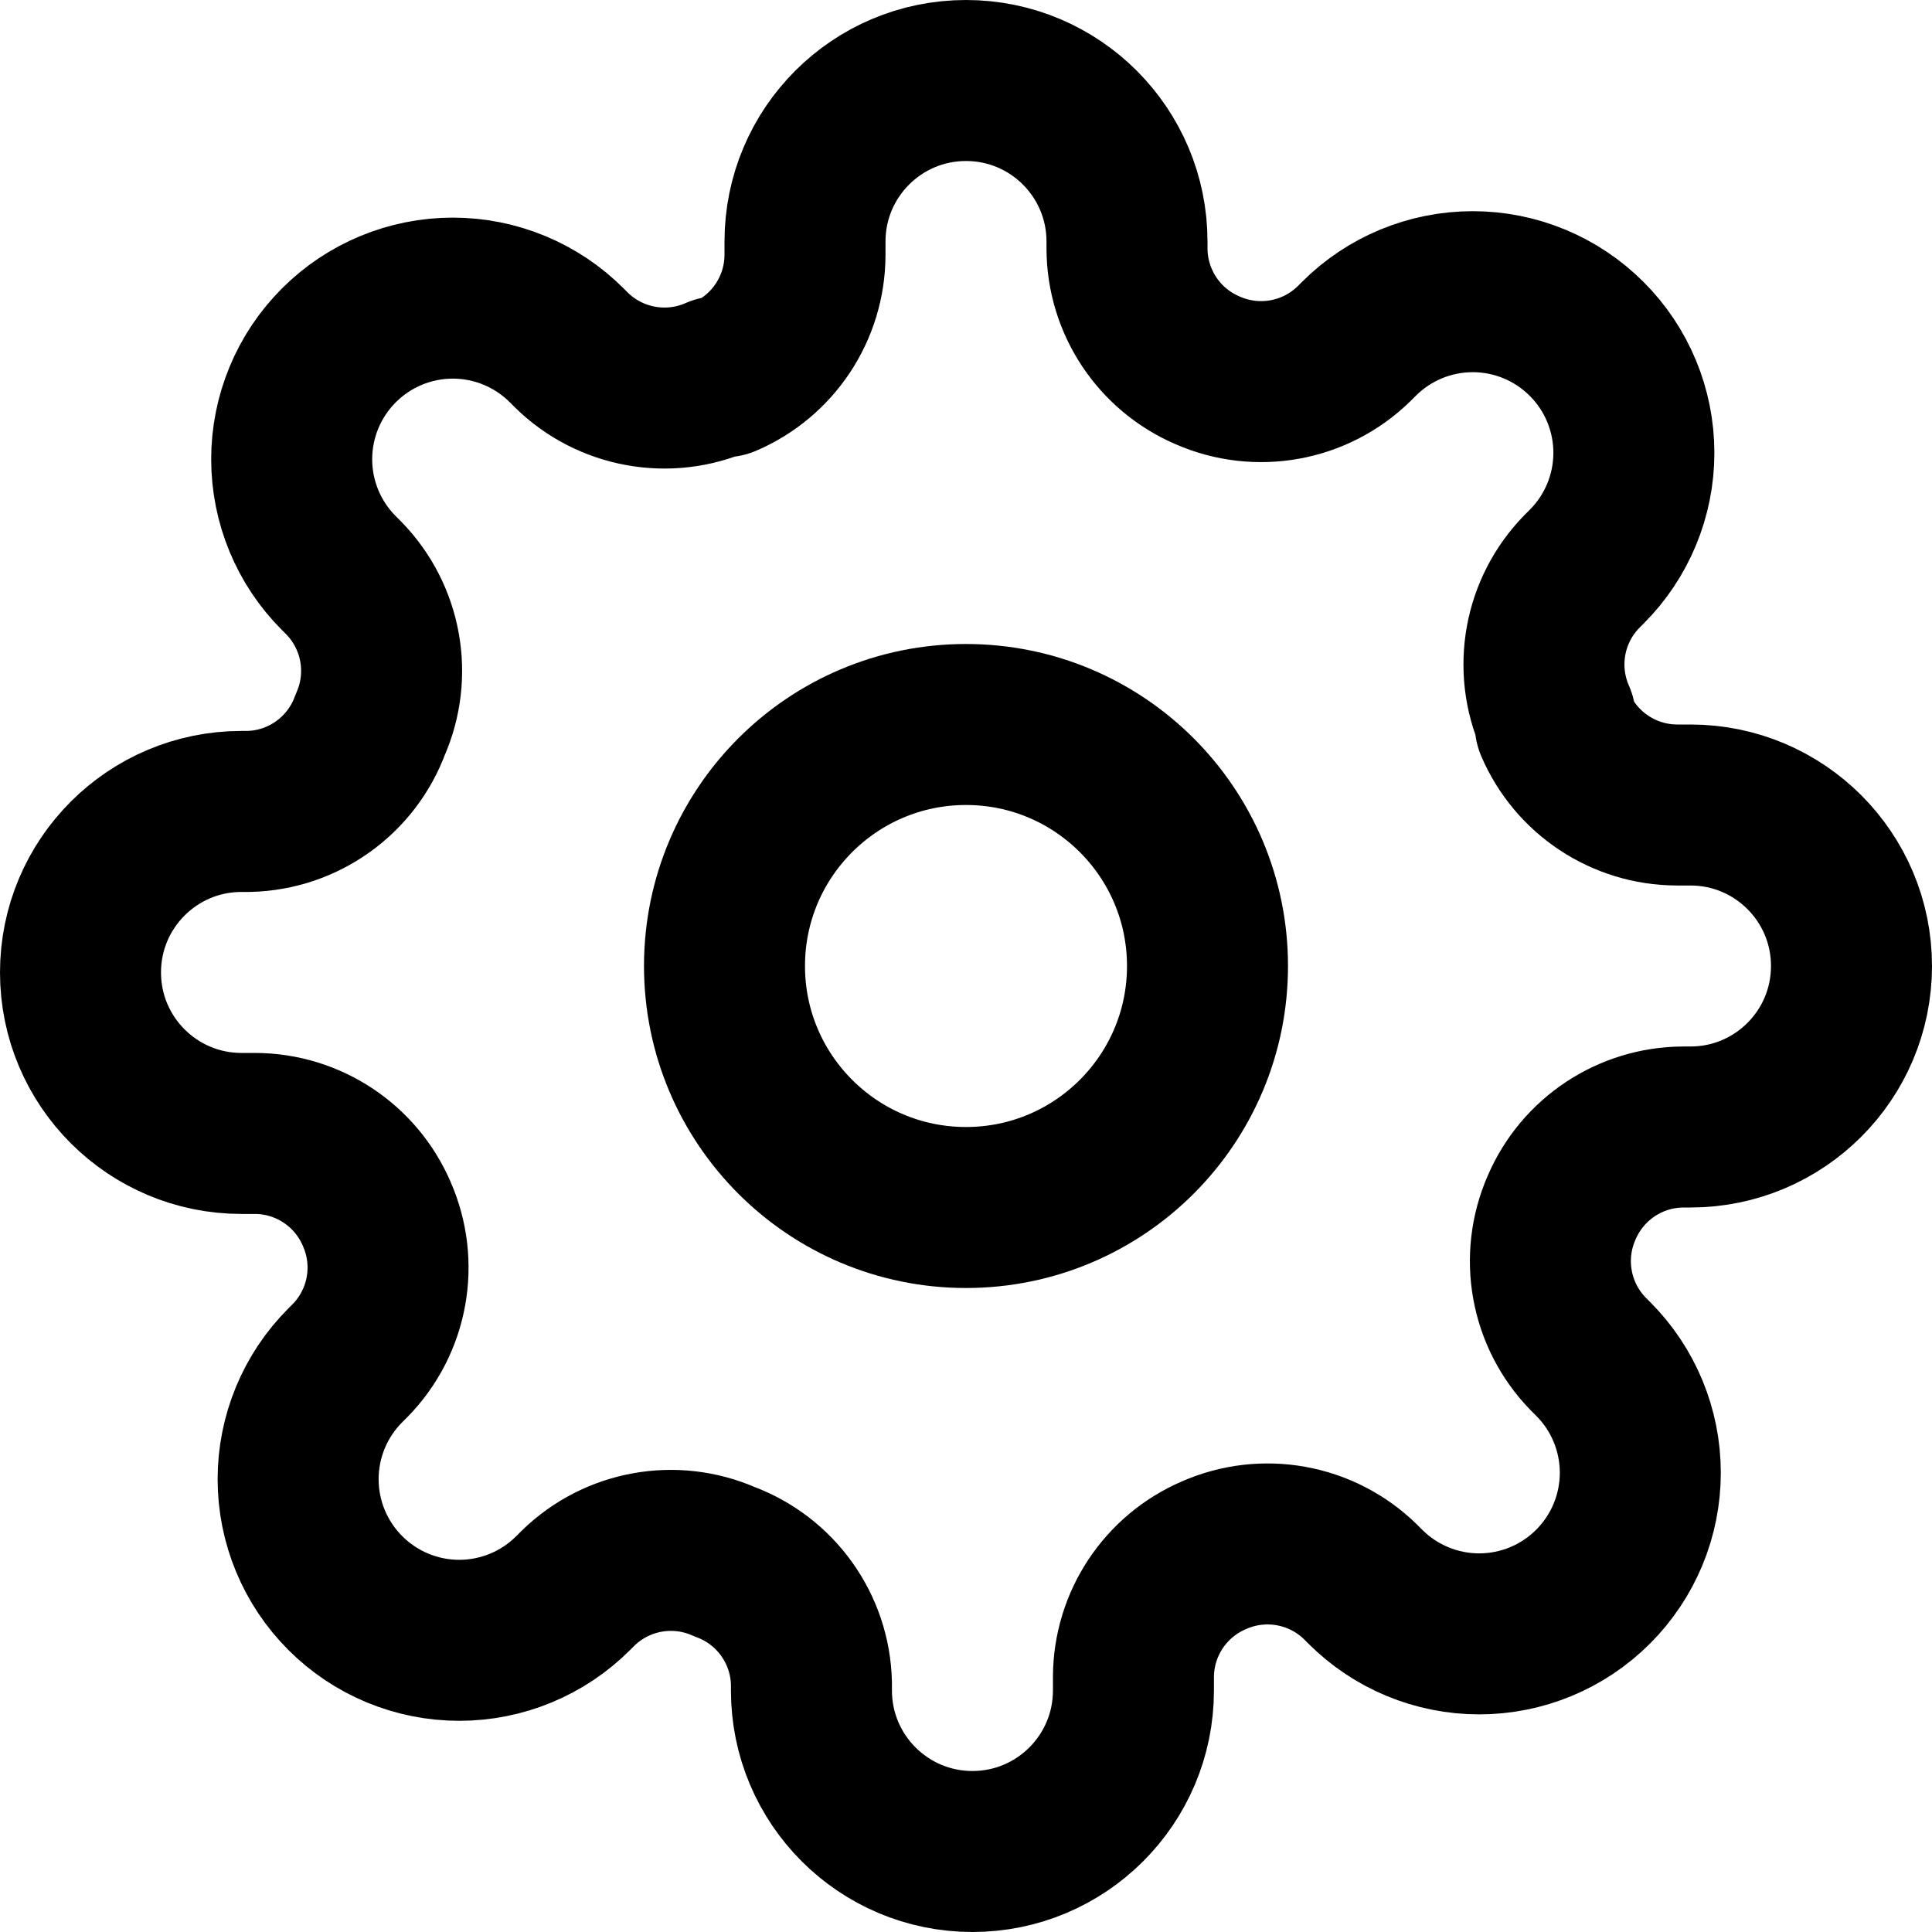
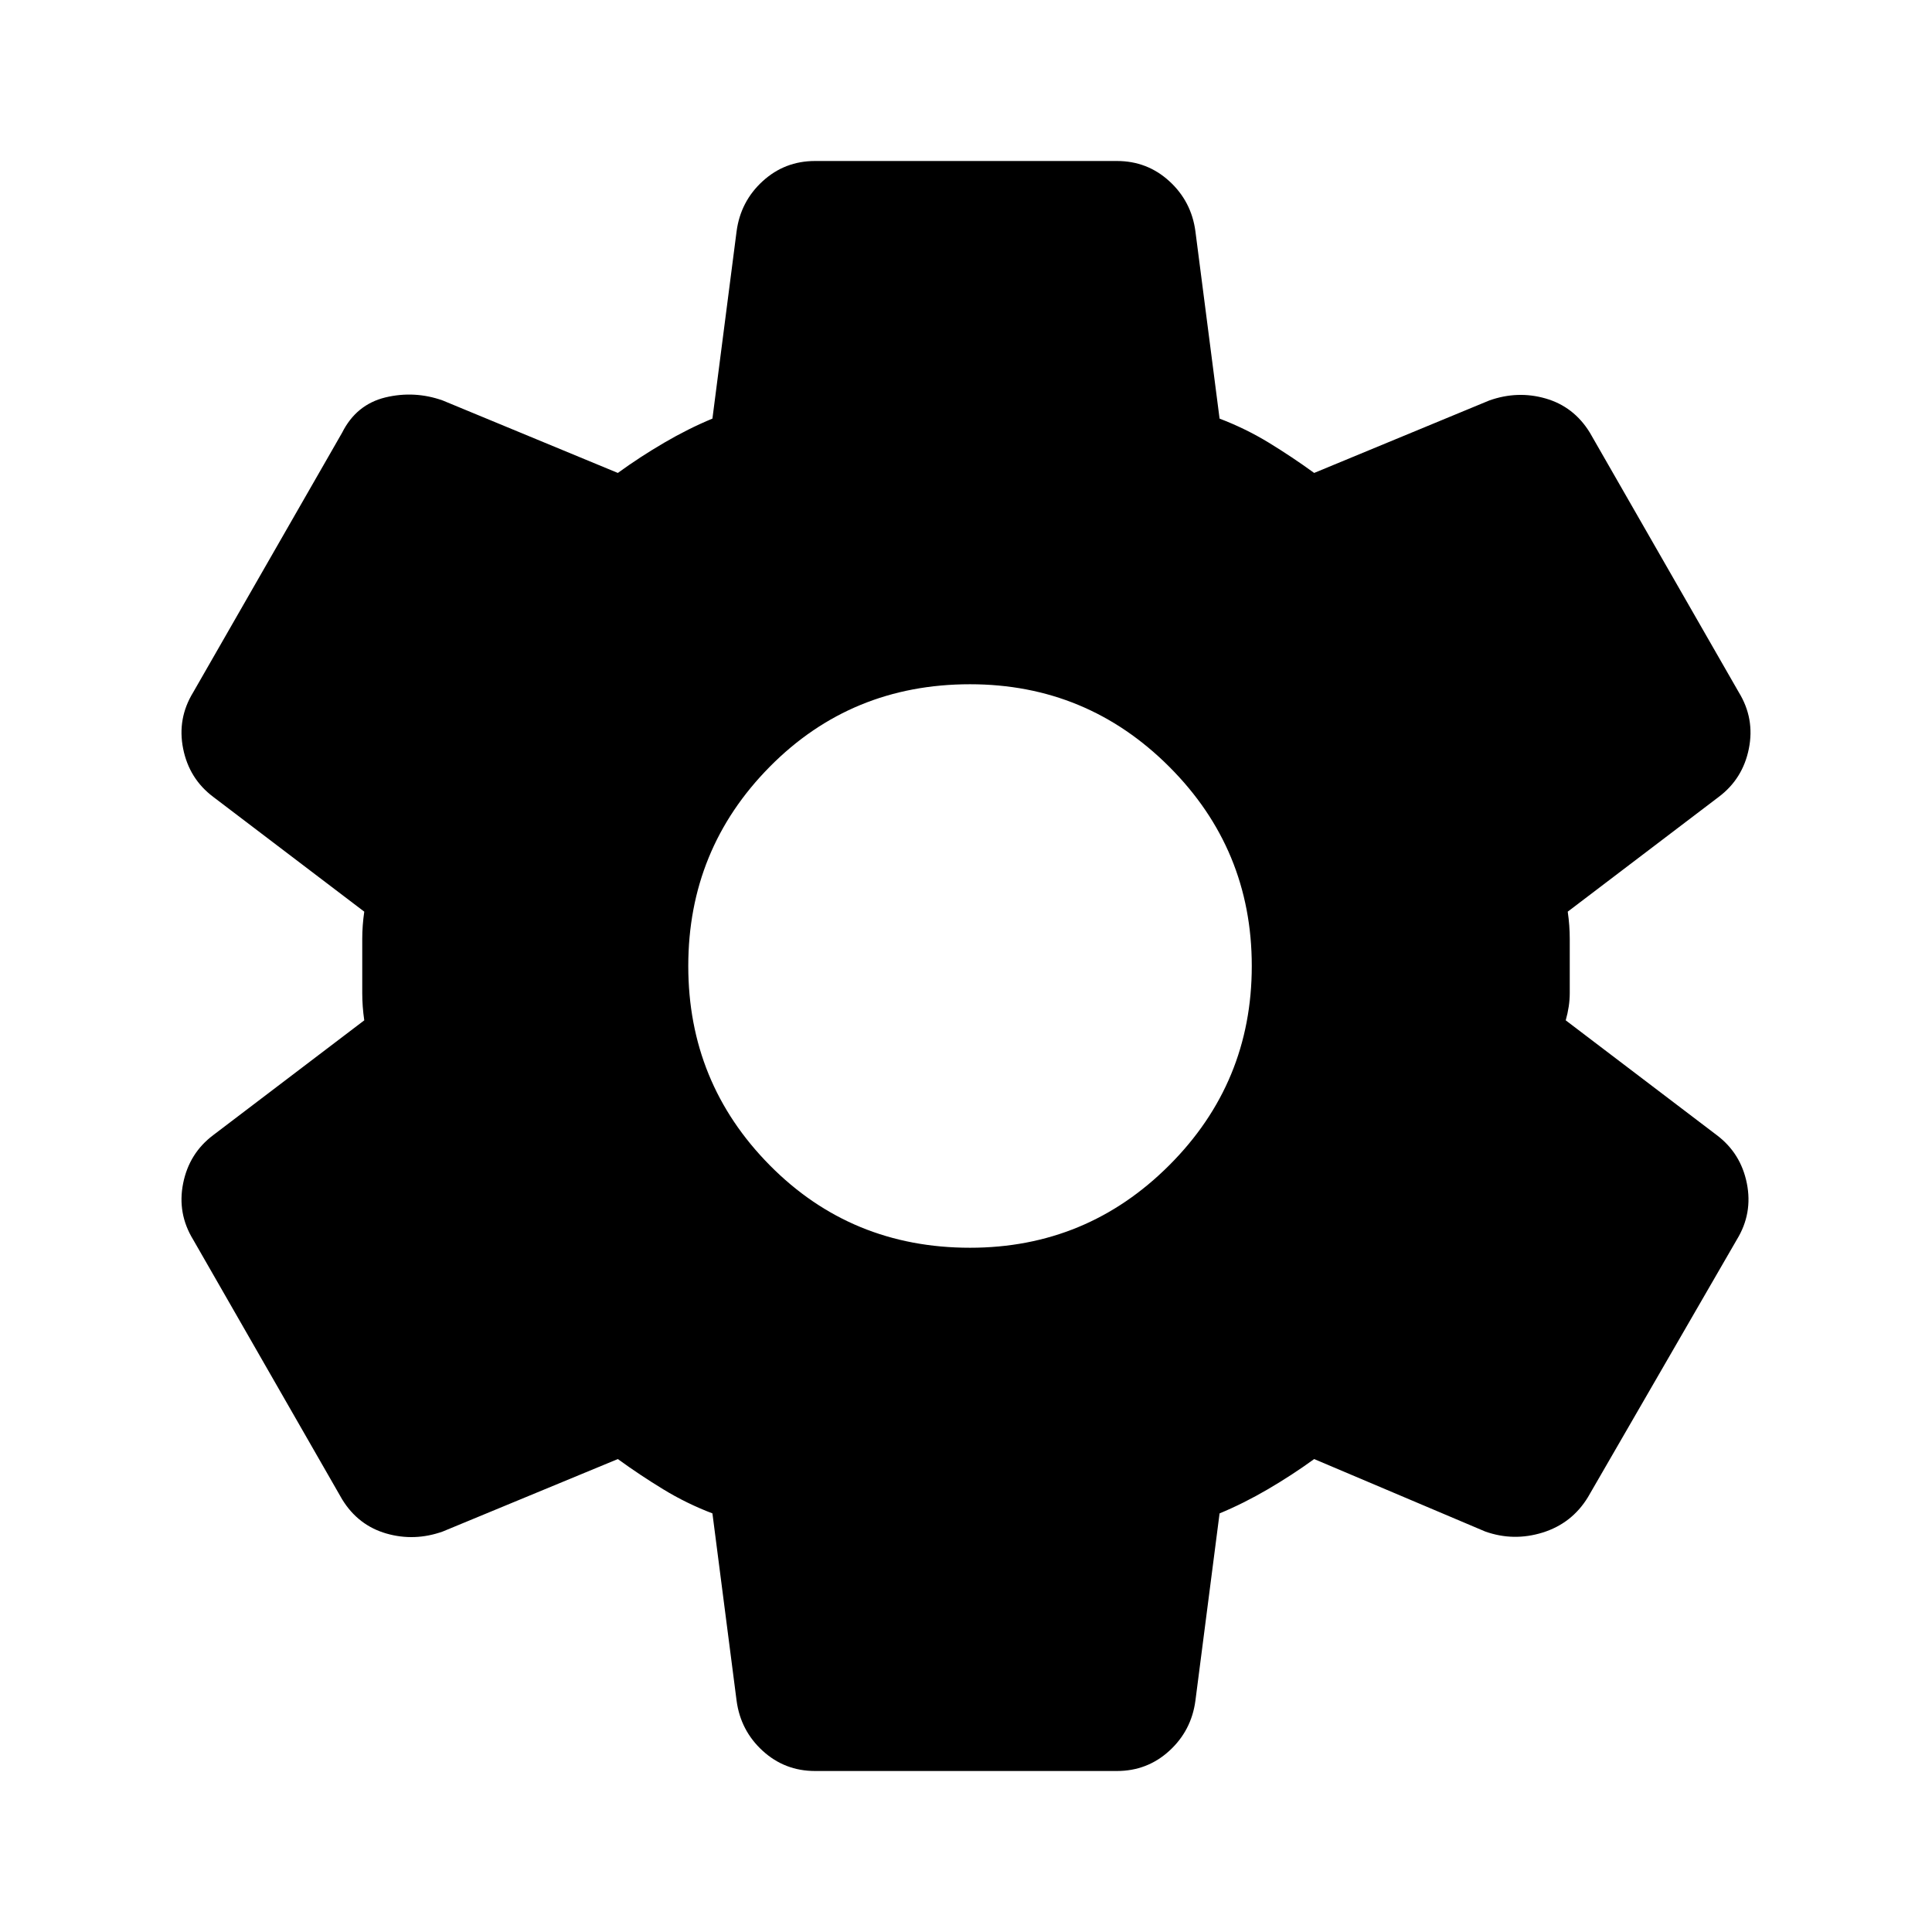
- <svg xmlns="http://www.w3.org/2000/svg" width="24" height="24" viewBox="0 0 24 24" fill="none" stroke="currentColor" stroke-width="2" stroke-linecap="round" stroke-linejoin="round" class="feather feather-settings">
-   <circle cx="12" cy="12" r="3" />
-   <path d="M19.4 15a1.65 1.65 0 0 0 .33 1.82l.06.06a2 2 0 0 1 0 2.83 2 2 0 0 1-2.83 0l-.06-.06a1.65 1.65 0 0 0-1.82-.33 1.65 1.65 0 0 0-1 1.51V21a2 2 0 0 1-2 2 2 2 0 0 1-2-2v-.09A1.65 1.65 0 0 0 9 19.4a1.65 1.65 0 0 0-1.82.33l-.06.06a2 2 0 0 1-2.83 0 2 2 0 0 1 0-2.83l.06-.06a1.65 1.65 0 0 0 .33-1.82 1.65 1.65 0 0 0-1.51-1H3a2 2 0 0 1-2-2 2 2 0 0 1 2-2h.09A1.65 1.65 0 0 0 4.6 9a1.65 1.65 0 0 0-.33-1.82l-.06-.06a2 2 0 0 1 0-2.83 2 2 0 0 1 2.83 0l.06.06a1.65 1.65 0 0 0 1.82.33H9a1.65 1.65 0 0 0 1-1.51V3a2 2 0 0 1 2-2 2 2 0 0 1 2 2v.09a1.65 1.65 0 0 0 1 1.51 1.65 1.65 0 0 0 1.82-.33l.06-.06a2 2 0 0 1 2.83 0 2 2 0 0 1 0 2.83l-.06.06a1.65 1.65 0 0 0-.33 1.82V9a1.65 1.65 0 0 0 1.51 1H21a2 2 0 0 1 2 2 2 2 0 0 1-2 2h-.09a1.65 1.65 0 0 0-1.51 1z" />
+ <svg xmlns="http://www.w3.org/2000/svg" width="24" height="24" viewBox="0 0 24 24" fill="currentColor">
+   <g clip-path="url(#clip0_1113_6720)">
+     <path d="M13.875 22H10.125C9.875 22 9.658 21.917 9.475 21.75C9.292 21.583 9.183 21.375 9.15 21.125L8.85 18.8C8.633 18.717 8.429 18.617 8.238 18.5C8.046 18.383 7.858 18.258 7.675 18.125L5.5 19.025C5.267 19.108 5.033 19.117 4.8 19.05C4.567 18.983 4.383 18.842 4.25 18.625L2.4 15.4C2.267 15.183 2.225 14.95 2.275 14.7C2.325 14.45 2.45 14.25 2.65 14.1L4.525 12.675C4.508 12.558 4.5 12.446 4.5 12.337V11.662C4.5 11.554 4.508 11.442 4.525 11.325L2.65 9.9C2.45 9.75 2.325 9.55 2.275 9.3C2.225 9.05 2.267 8.817 2.4 8.6L4.25 5.375C4.367 5.142 4.546 4.996 4.787 4.937C5.029 4.879 5.267 4.892 5.5 4.975L7.675 5.875C7.858 5.742 8.05 5.617 8.25 5.5C8.45 5.383 8.65 5.283 8.85 5.2L9.15 2.875C9.183 2.625 9.292 2.417 9.475 2.25C9.658 2.083 9.875 2 10.125 2H13.875C14.125 2 14.342 2.083 14.525 2.25C14.708 2.417 14.817 2.625 14.85 2.875L15.15 5.2C15.367 5.283 15.571 5.383 15.763 5.5C15.954 5.617 16.142 5.742 16.325 5.875L18.5 4.975C18.733 4.892 18.967 4.883 19.2 4.95C19.433 5.017 19.617 5.158 19.75 5.375L21.6 8.6C21.733 8.817 21.775 9.05 21.725 9.3C21.675 9.55 21.55 9.75 21.35 9.9L19.475 11.325C19.492 11.442 19.5 11.554 19.5 11.662V12.337C19.5 12.446 19.483 12.558 19.45 12.675L21.325 14.1C21.525 14.25 21.65 14.45 21.7 14.7C21.75 14.95 21.708 15.183 21.575 15.4L19.725 18.6C19.592 18.817 19.404 18.963 19.163 19.038C18.921 19.113 18.683 19.108 18.45 19.025L16.325 18.125C16.142 18.258 15.95 18.383 15.75 18.5C15.55 18.617 15.35 18.717 15.15 18.8L14.85 21.125C14.817 21.375 14.708 21.583 14.525 21.75C14.342 21.917 14.125 22 13.875 22ZM12.05 15.5C13.017 15.5 13.842 15.158 14.525 14.475C15.208 13.792 15.55 12.967 15.55 12C15.55 11.033 15.208 10.208 14.525 9.525C13.842 8.842 13.017 8.5 12.05 8.5C11.067 8.5 10.237 8.842 9.562 9.525C8.887 10.208 8.55 11.033 8.55 12C8.55 12.967 8.887 13.792 9.562 14.475C10.237 15.158 11.067 15.5 12.05 15.5Z" />
+   </g>
+   <defs>
+     <clipPath id="clip0_1113_6720">
+       <rect width="24" height="24" />
+     </clipPath>
+   </defs>
</svg>
